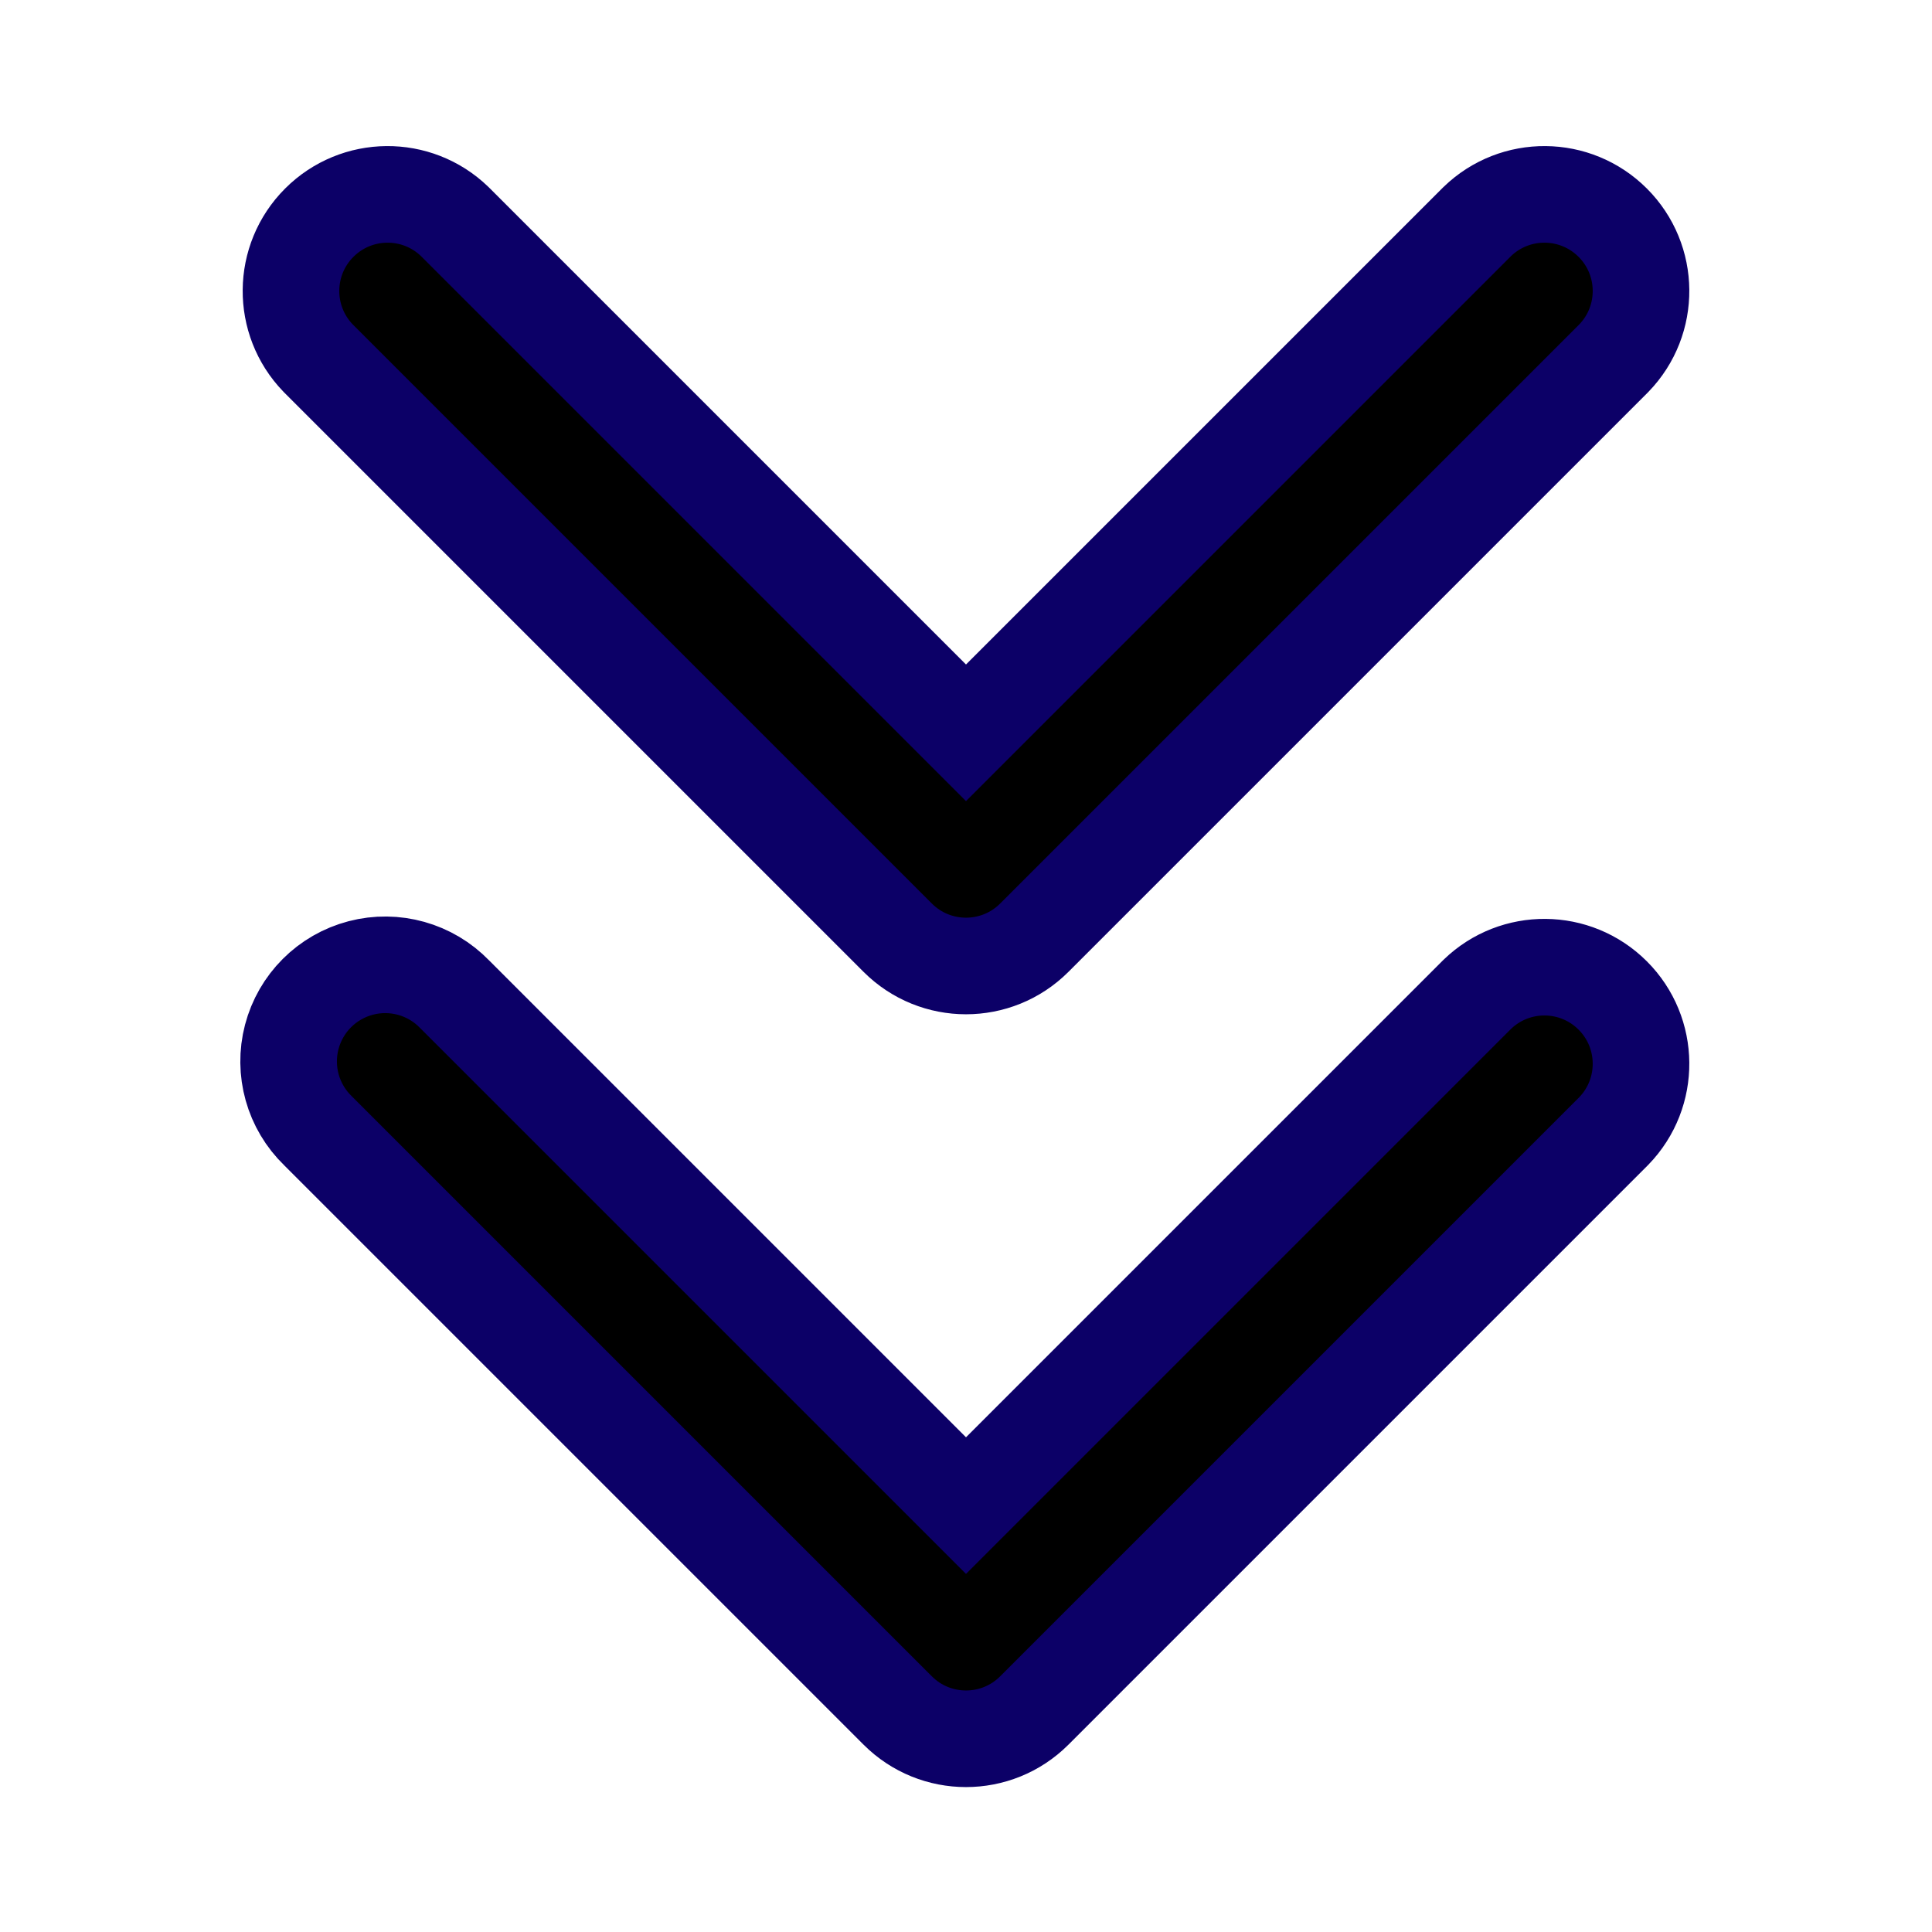
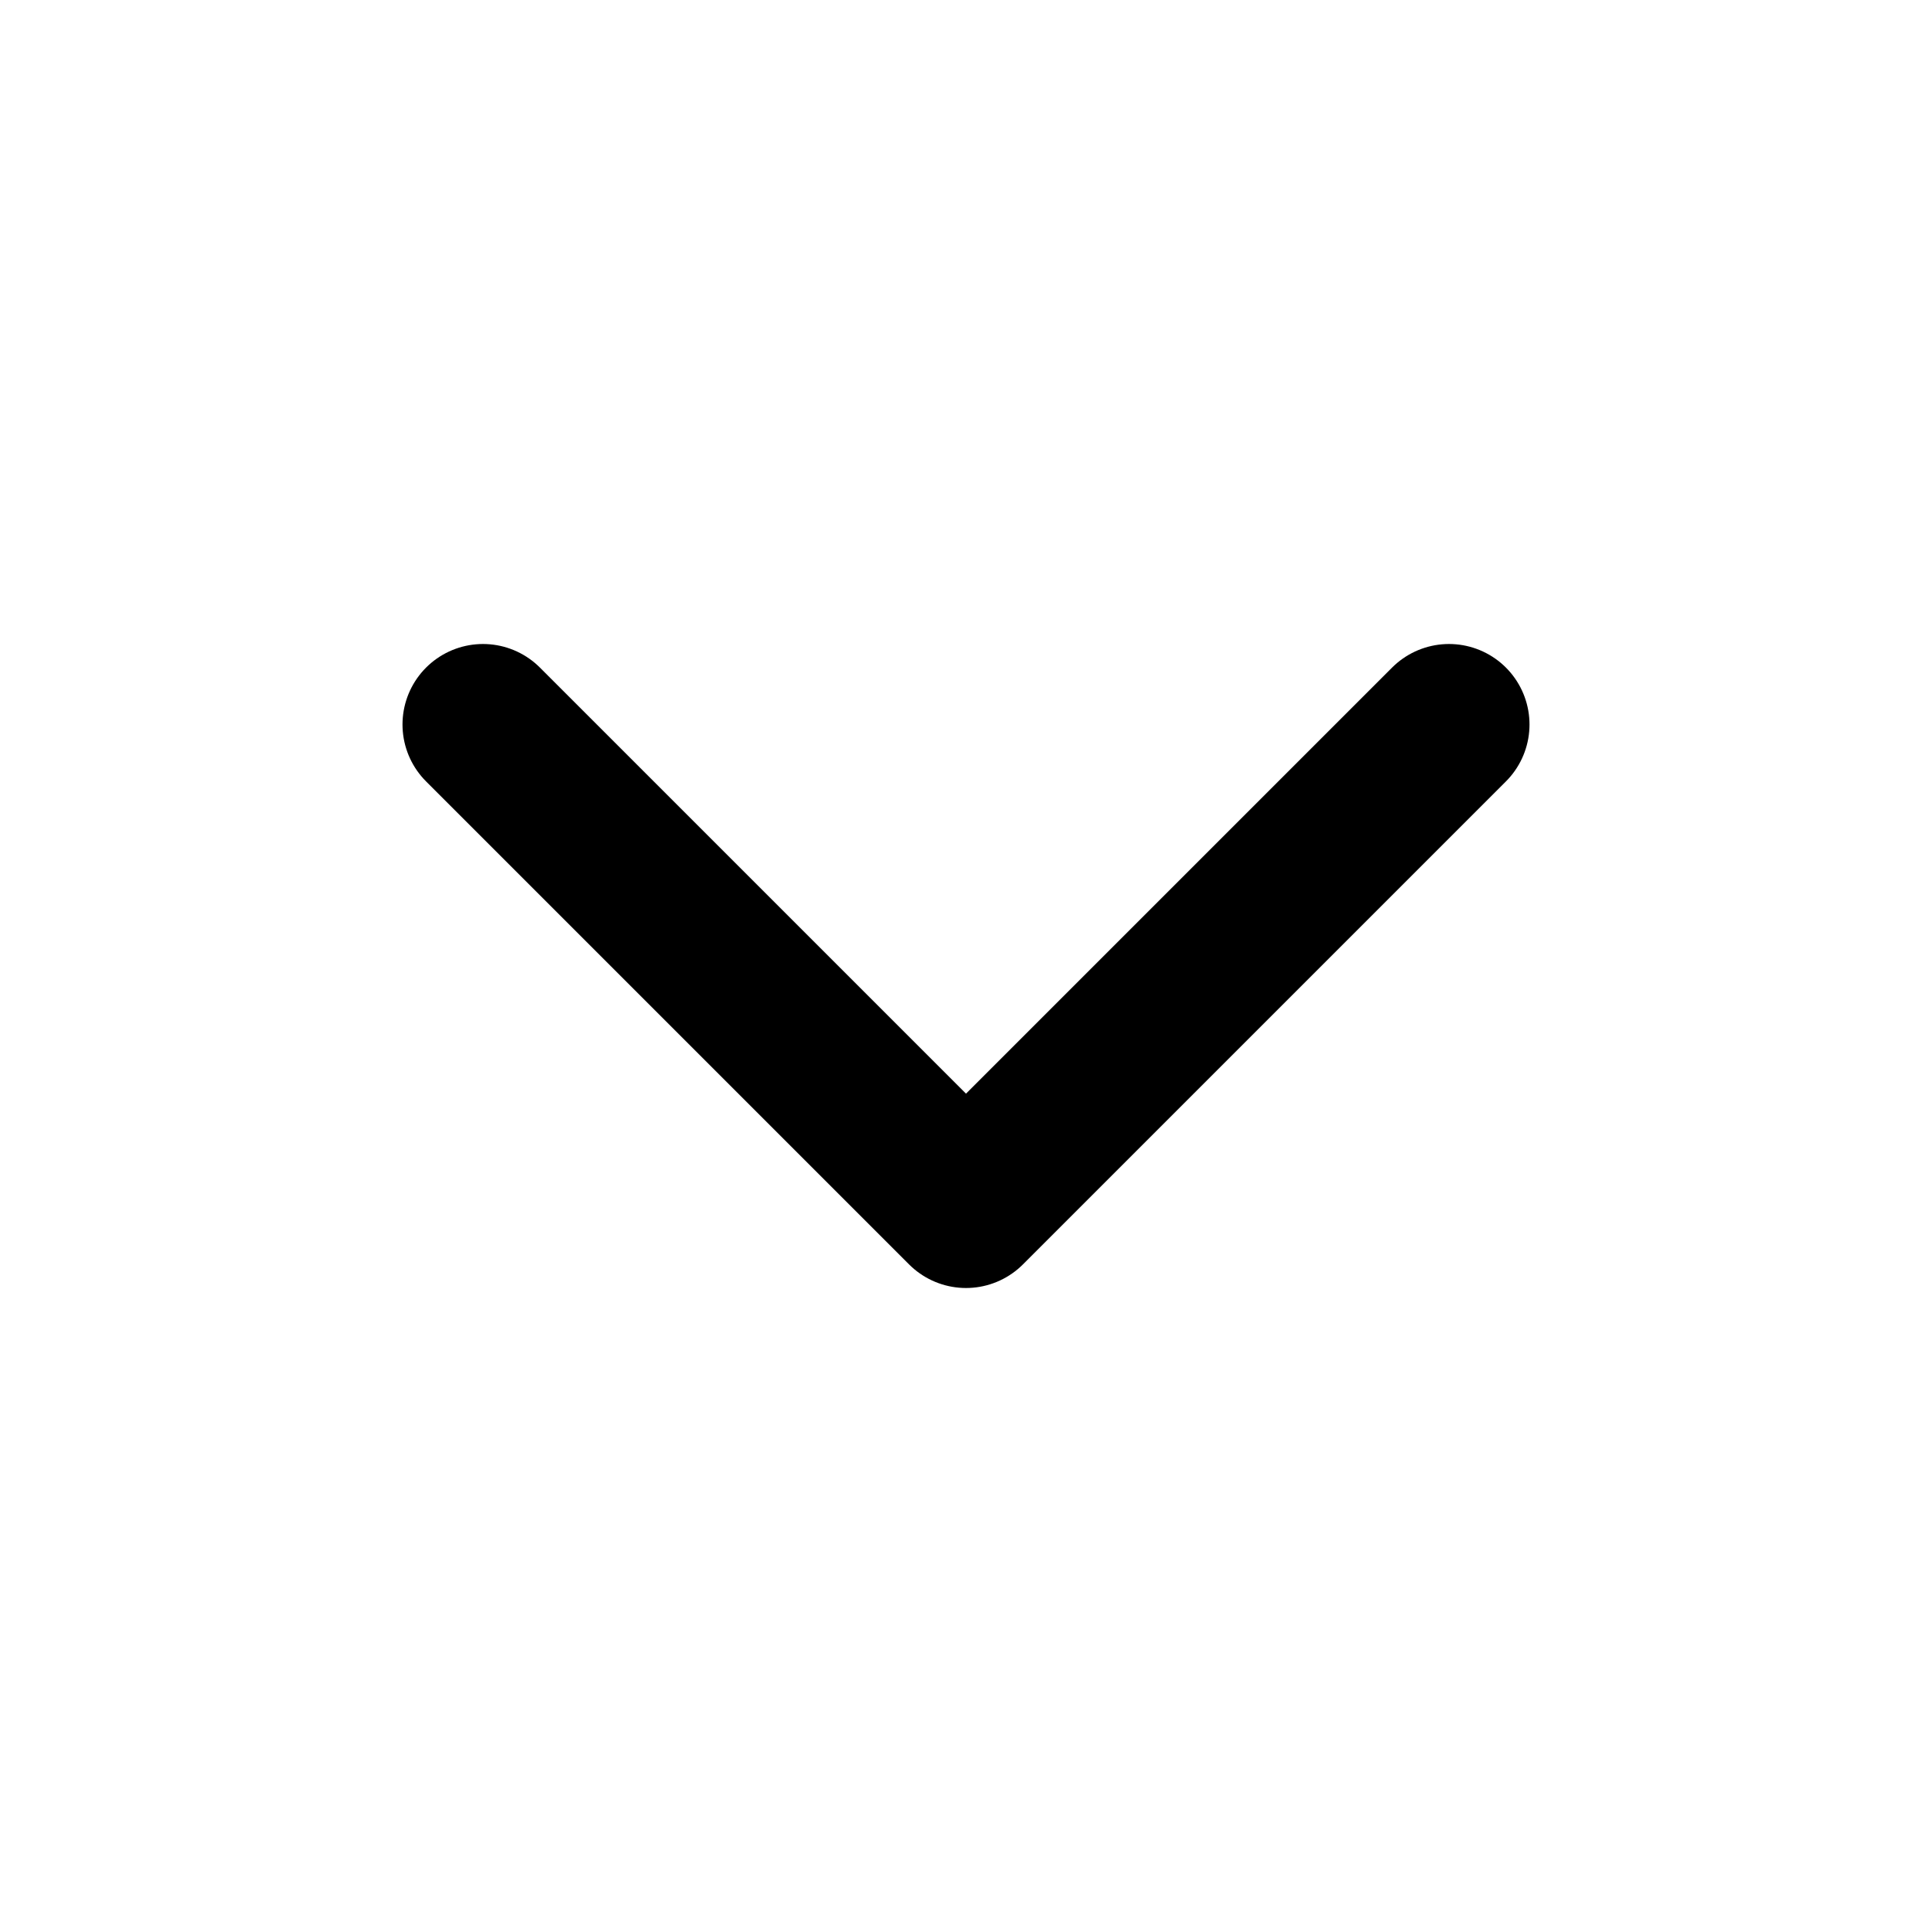
- <svg xmlns="http://www.w3.org/2000/svg" width="150px" height="150px" viewBox="0 0 20 20" fill="none" stroke="#0C0067">
-   <g id="SVGRepo_bgCarrier" stroke-width="0" />
-   <g id="SVGRepo_tracerCarrier" stroke-linecap="round" stroke-linejoin="round" />
-   <g id="SVGRepo_iconCarrier">
-     <path fill="#000000" fill-rule="evenodd" d="M4.707 2.293a1 1 0 00-1.414 1.414l6 6a1 1 0 001.414 0l6-6a1 1 0 00-1.414-1.414L10 7.586 4.707 2.293zm0 8a1 1 0 10-1.414 1.414l6 6a1 1 0 001.414 0l6-6a1 1 0 00-1.414-1.414L10 15.586l-5.293-5.293z" />
-   </g>
+ <svg xmlns="http://www.w3.org/2000/svg" width="800px" height="800px" viewBox="0 0 24 24" fill="none">
+   <path d="M6 9L12 15L18 9" stroke="#000000" stroke-width="2" stroke-linecap="round" stroke-linejoin="round" />
</svg>
